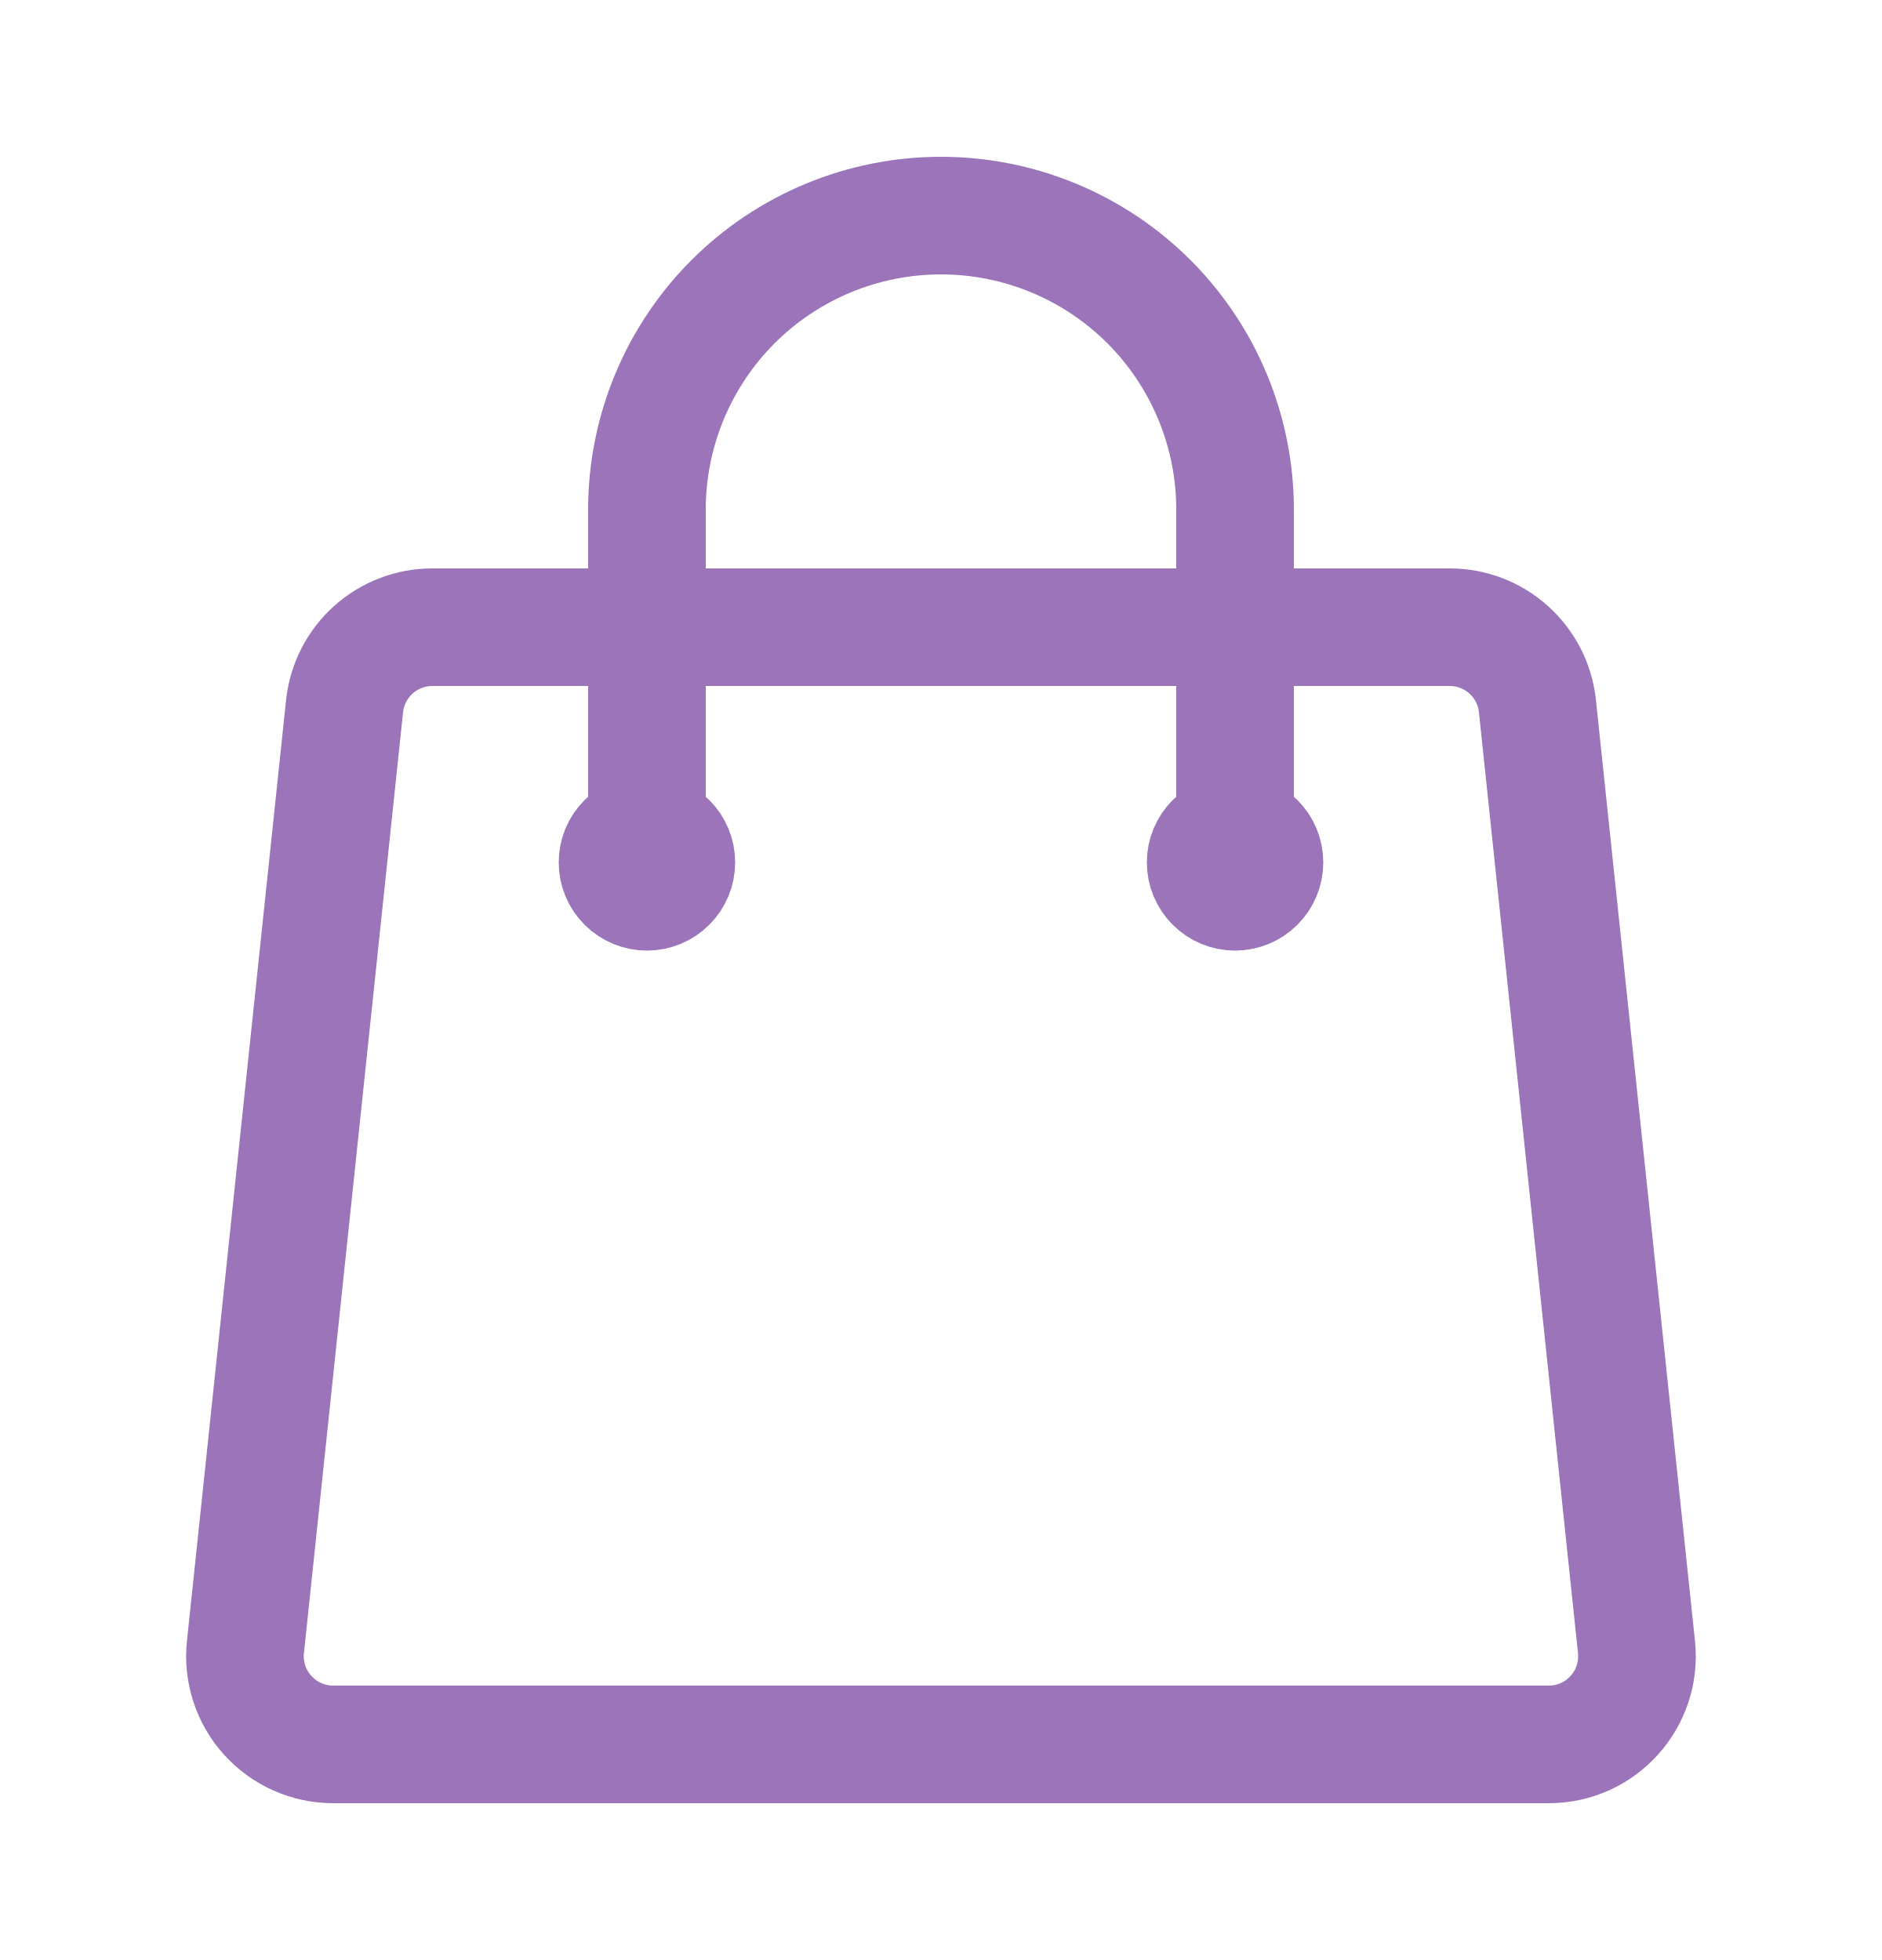
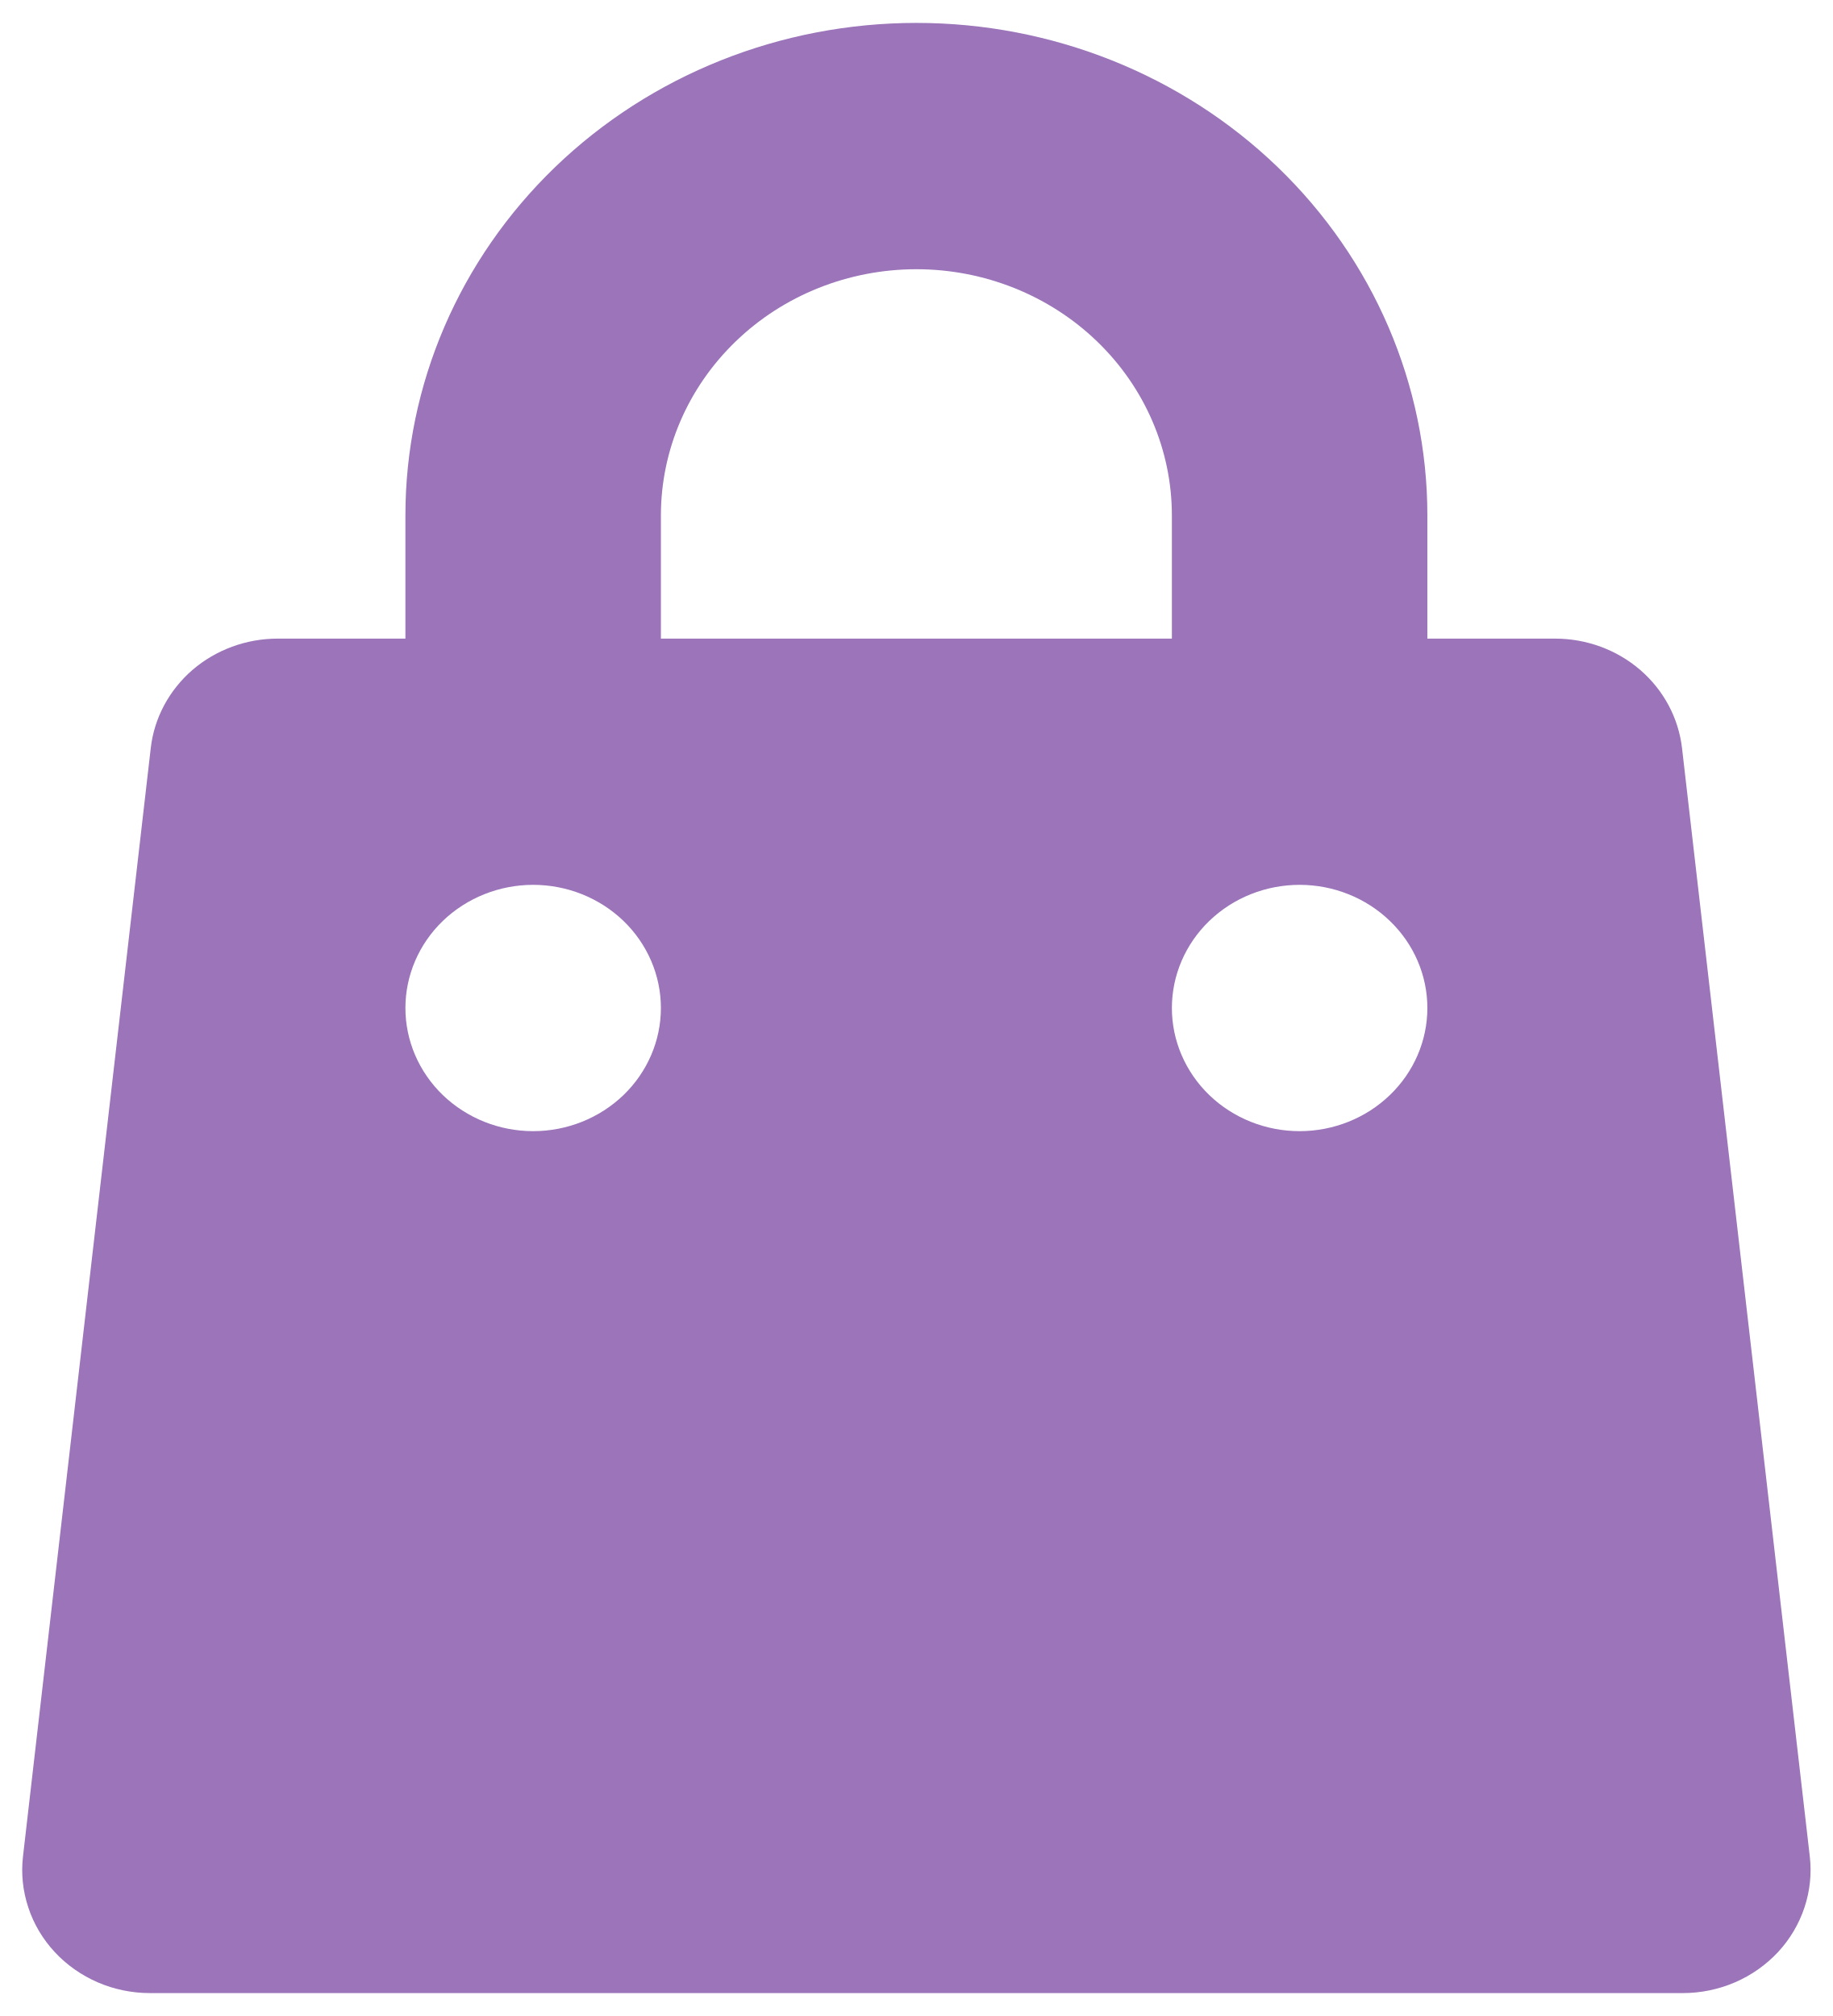
- <svg xmlns="http://www.w3.org/2000/svg" width="24" height="25" viewBox="0 0 24 25" fill="none">
-   <path d="M15.75 11V6.5C15.75 5.505 15.355 4.552 14.652 3.848C13.948 3.145 12.995 2.75 12 2.75C11.005 2.75 10.052 3.145 9.348 3.848C8.645 4.552 8.25 5.505 8.25 6.5V11M19.606 9.007L20.869 21.007C20.939 21.672 20.419 22.25 19.75 22.25H4.25C4.092 22.25 3.936 22.217 3.792 22.153C3.648 22.089 3.519 21.995 3.413 21.878C3.307 21.761 3.228 21.623 3.179 21.473C3.13 21.323 3.113 21.164 3.13 21.007L4.394 9.007C4.423 8.731 4.554 8.475 4.76 8.289C4.967 8.103 5.235 8 5.513 8H18.487C19.063 8 19.546 8.435 19.606 9.007ZM8.625 11C8.625 11.1 8.585 11.195 8.515 11.265C8.445 11.335 8.349 11.375 8.25 11.375C8.151 11.375 8.055 11.335 7.985 11.265C7.914 11.195 7.875 11.1 7.875 11C7.875 10.9 7.914 10.805 7.985 10.735C8.055 10.665 8.151 10.625 8.25 10.625C8.349 10.625 8.445 10.665 8.515 10.735C8.585 10.805 8.625 10.9 8.625 11ZM16.125 11C16.125 11.1 16.085 11.195 16.015 11.265C15.945 11.335 15.849 11.375 15.75 11.375C15.65 11.375 15.555 11.335 15.485 11.265C15.415 11.195 15.375 11.1 15.375 11C15.375 10.9 15.415 10.805 15.485 10.735C15.555 10.665 15.65 10.625 15.75 10.625C15.849 10.625 15.945 10.665 16.015 10.735C16.085 10.805 16.125 10.9 16.125 11Z" stroke="#9B74BA" stroke-width="1.5" stroke-linecap="round" stroke-linejoin="round" />
+ <svg xmlns="http://www.w3.org/2000/svg" width="20" height="22" viewBox="0 0 20 22" fill="none">
+   <path fill-rule="evenodd" clip-rule="evenodd" d="M10 0.25C8.521 0.25 7.103 0.816 6.057 1.824C5.012 2.832 4.424 4.199 4.424 5.625V6.969H3.03C2.687 6.969 2.356 7.091 2.1 7.311C1.845 7.532 1.682 7.836 1.645 8.165L0.251 20.258C0.229 20.446 0.249 20.636 0.309 20.816C0.368 20.996 0.467 21.162 0.598 21.303C0.728 21.443 0.889 21.556 1.067 21.633C1.246 21.71 1.44 21.75 1.636 21.75H18.363C18.559 21.75 18.753 21.71 18.932 21.633C19.111 21.556 19.271 21.443 19.402 21.303C19.533 21.162 19.631 20.996 19.691 20.816C19.751 20.636 19.771 20.446 19.749 20.258L18.355 8.165C18.317 7.836 18.155 7.532 17.899 7.311C17.644 7.091 17.313 6.969 16.97 6.969H15.576V5.625C15.576 4.199 14.988 2.832 13.943 1.824C12.897 0.816 11.479 0.25 10 0.25ZM12.788 6.969V5.625C12.788 4.912 12.494 4.229 11.971 3.725C11.448 3.221 10.739 2.938 10 2.938C9.26 2.938 8.551 3.221 8.029 3.725C7.506 4.229 7.212 4.912 7.212 5.625V6.969H12.788ZM4.424 11C4.424 10.644 4.571 10.302 4.832 10.05C5.094 9.798 5.448 9.656 5.818 9.656C6.188 9.656 6.542 9.798 6.804 10.05C7.065 10.302 7.212 10.644 7.212 11C7.212 11.356 7.065 11.698 6.804 11.95C6.542 12.202 6.188 12.344 5.818 12.344C5.448 12.344 5.094 12.202 4.832 11.95C4.571 11.698 4.424 11.356 4.424 11ZM14.182 9.656C13.812 9.656 13.457 9.798 13.196 10.05C12.935 10.302 12.788 10.644 12.788 11C12.788 11.356 12.935 11.698 13.196 11.95C13.457 12.202 13.812 12.344 14.182 12.344C14.551 12.344 14.906 12.202 15.167 11.95C15.429 11.698 15.576 11.356 15.576 11C15.576 10.644 15.429 10.302 15.167 10.05C14.906 9.798 14.551 9.656 14.182 9.656Z" fill="#9B74BA" />
</svg>
